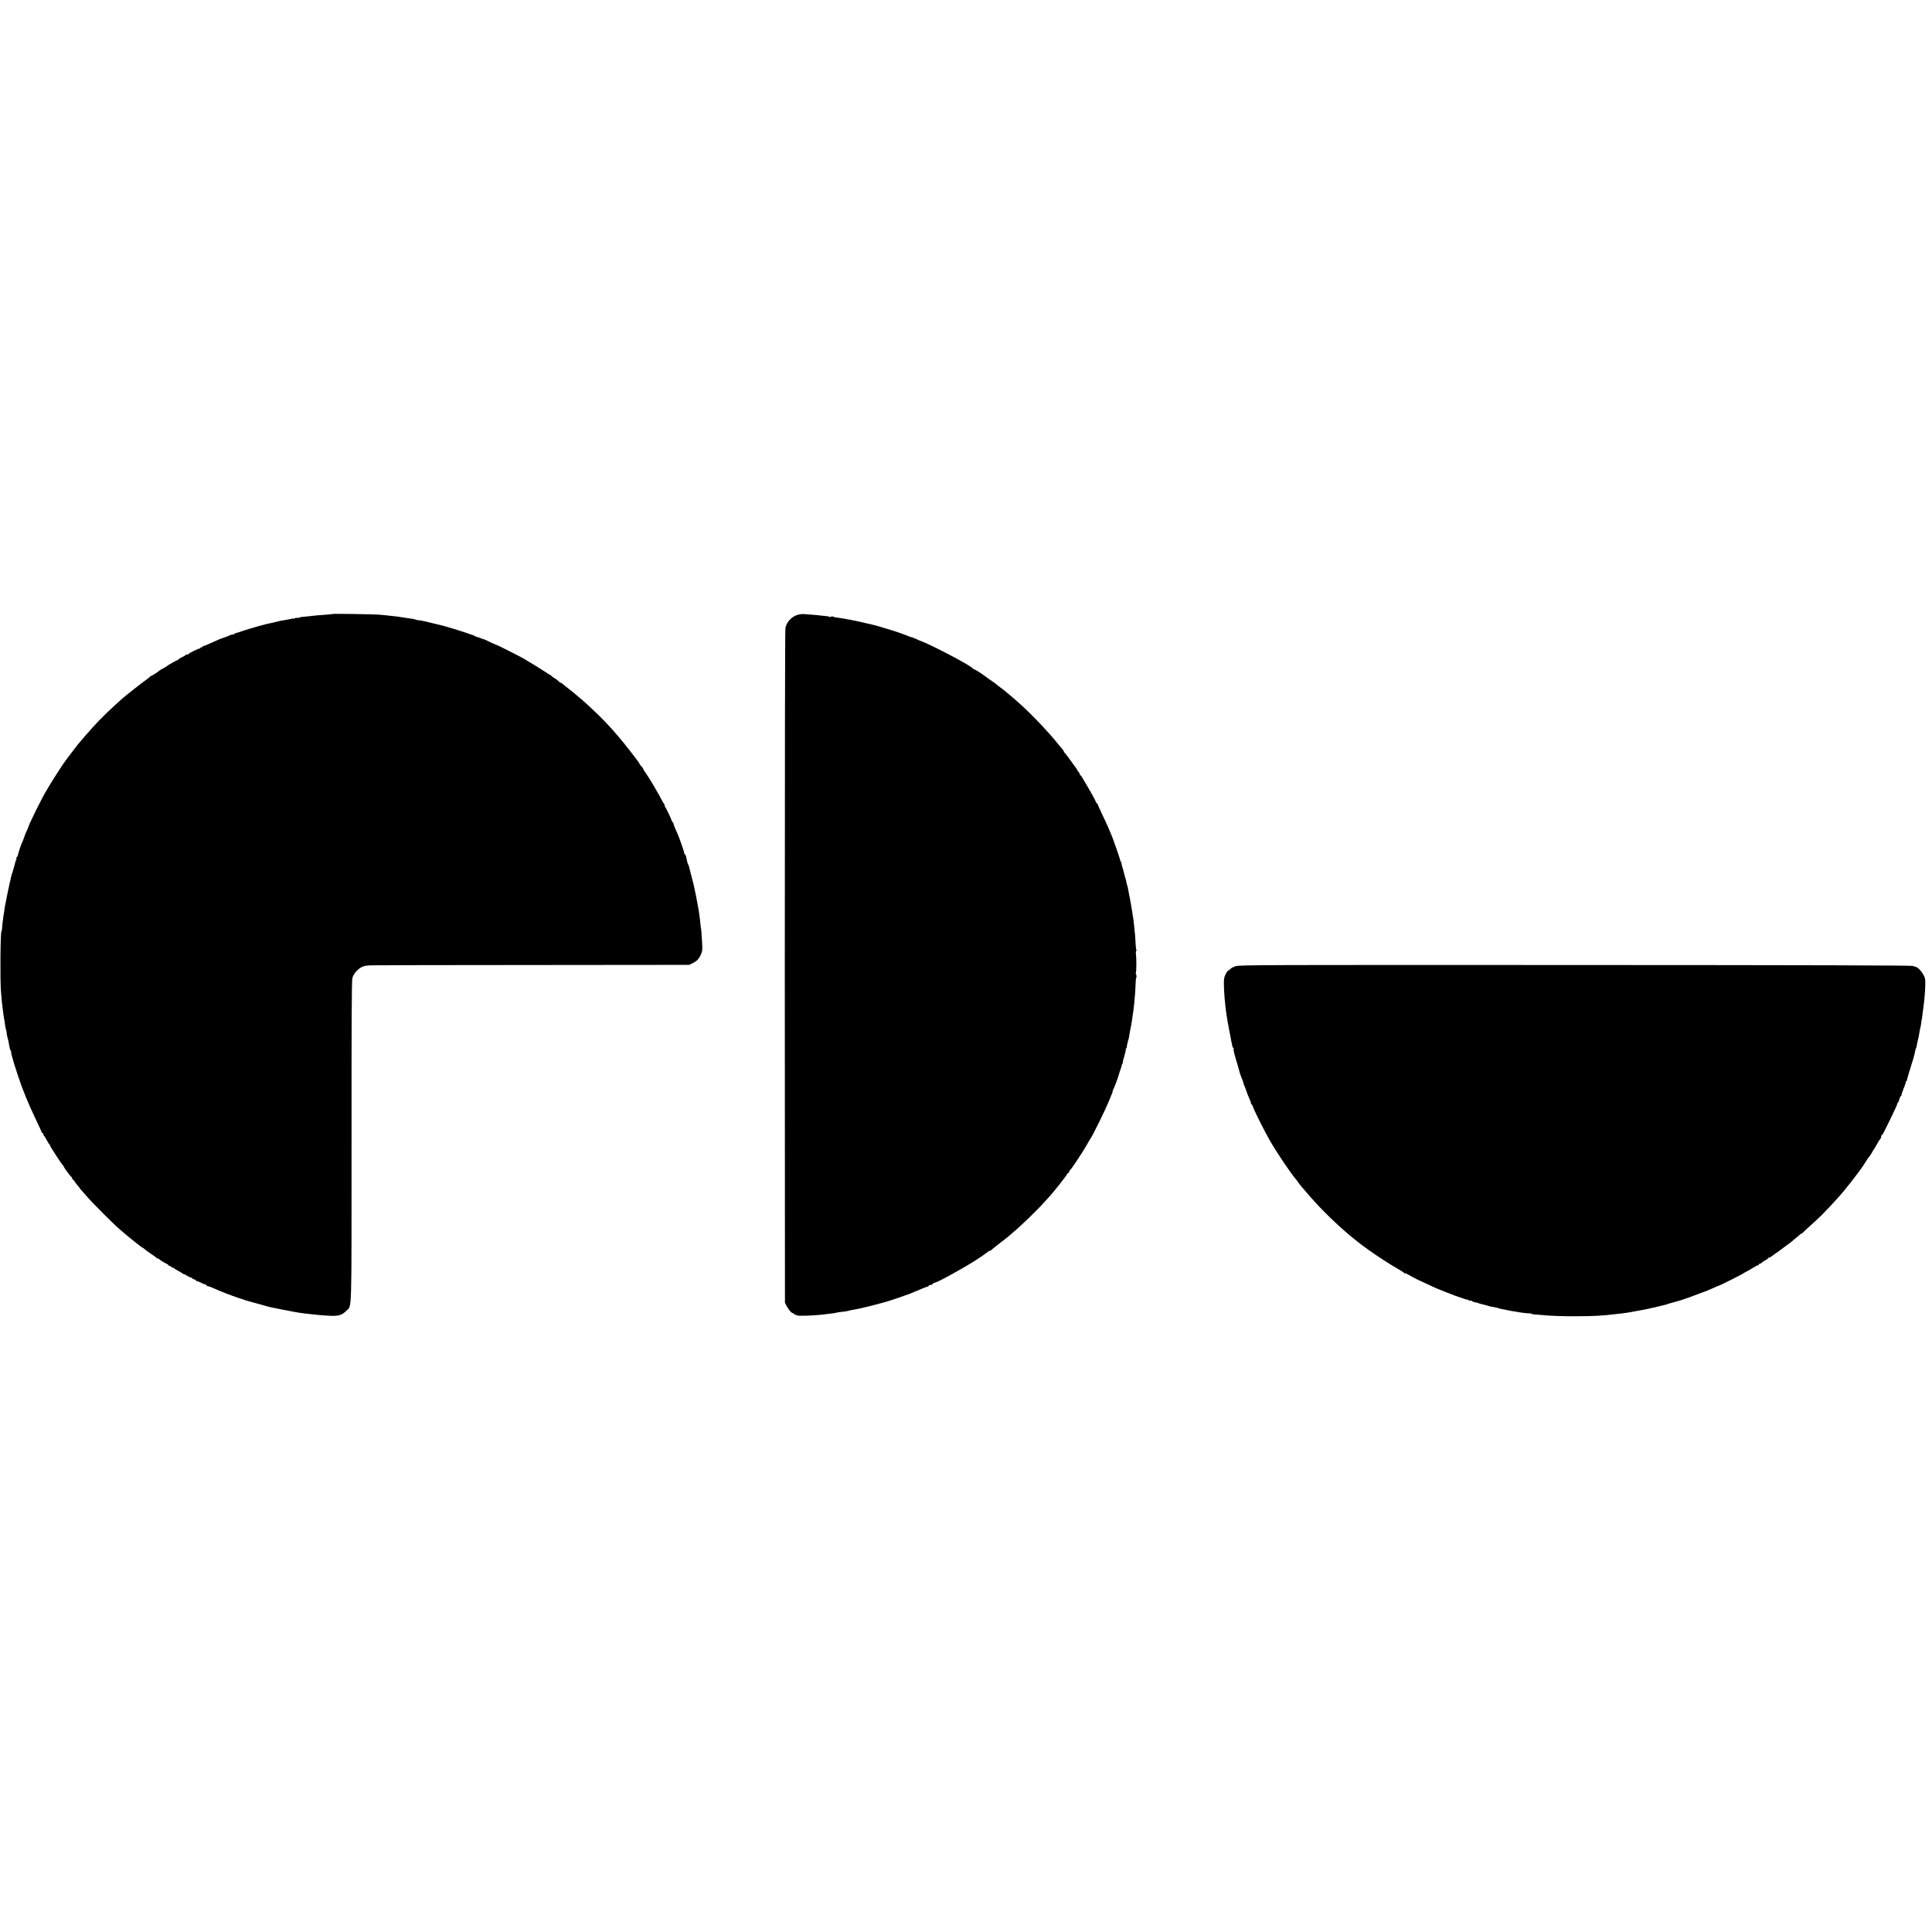
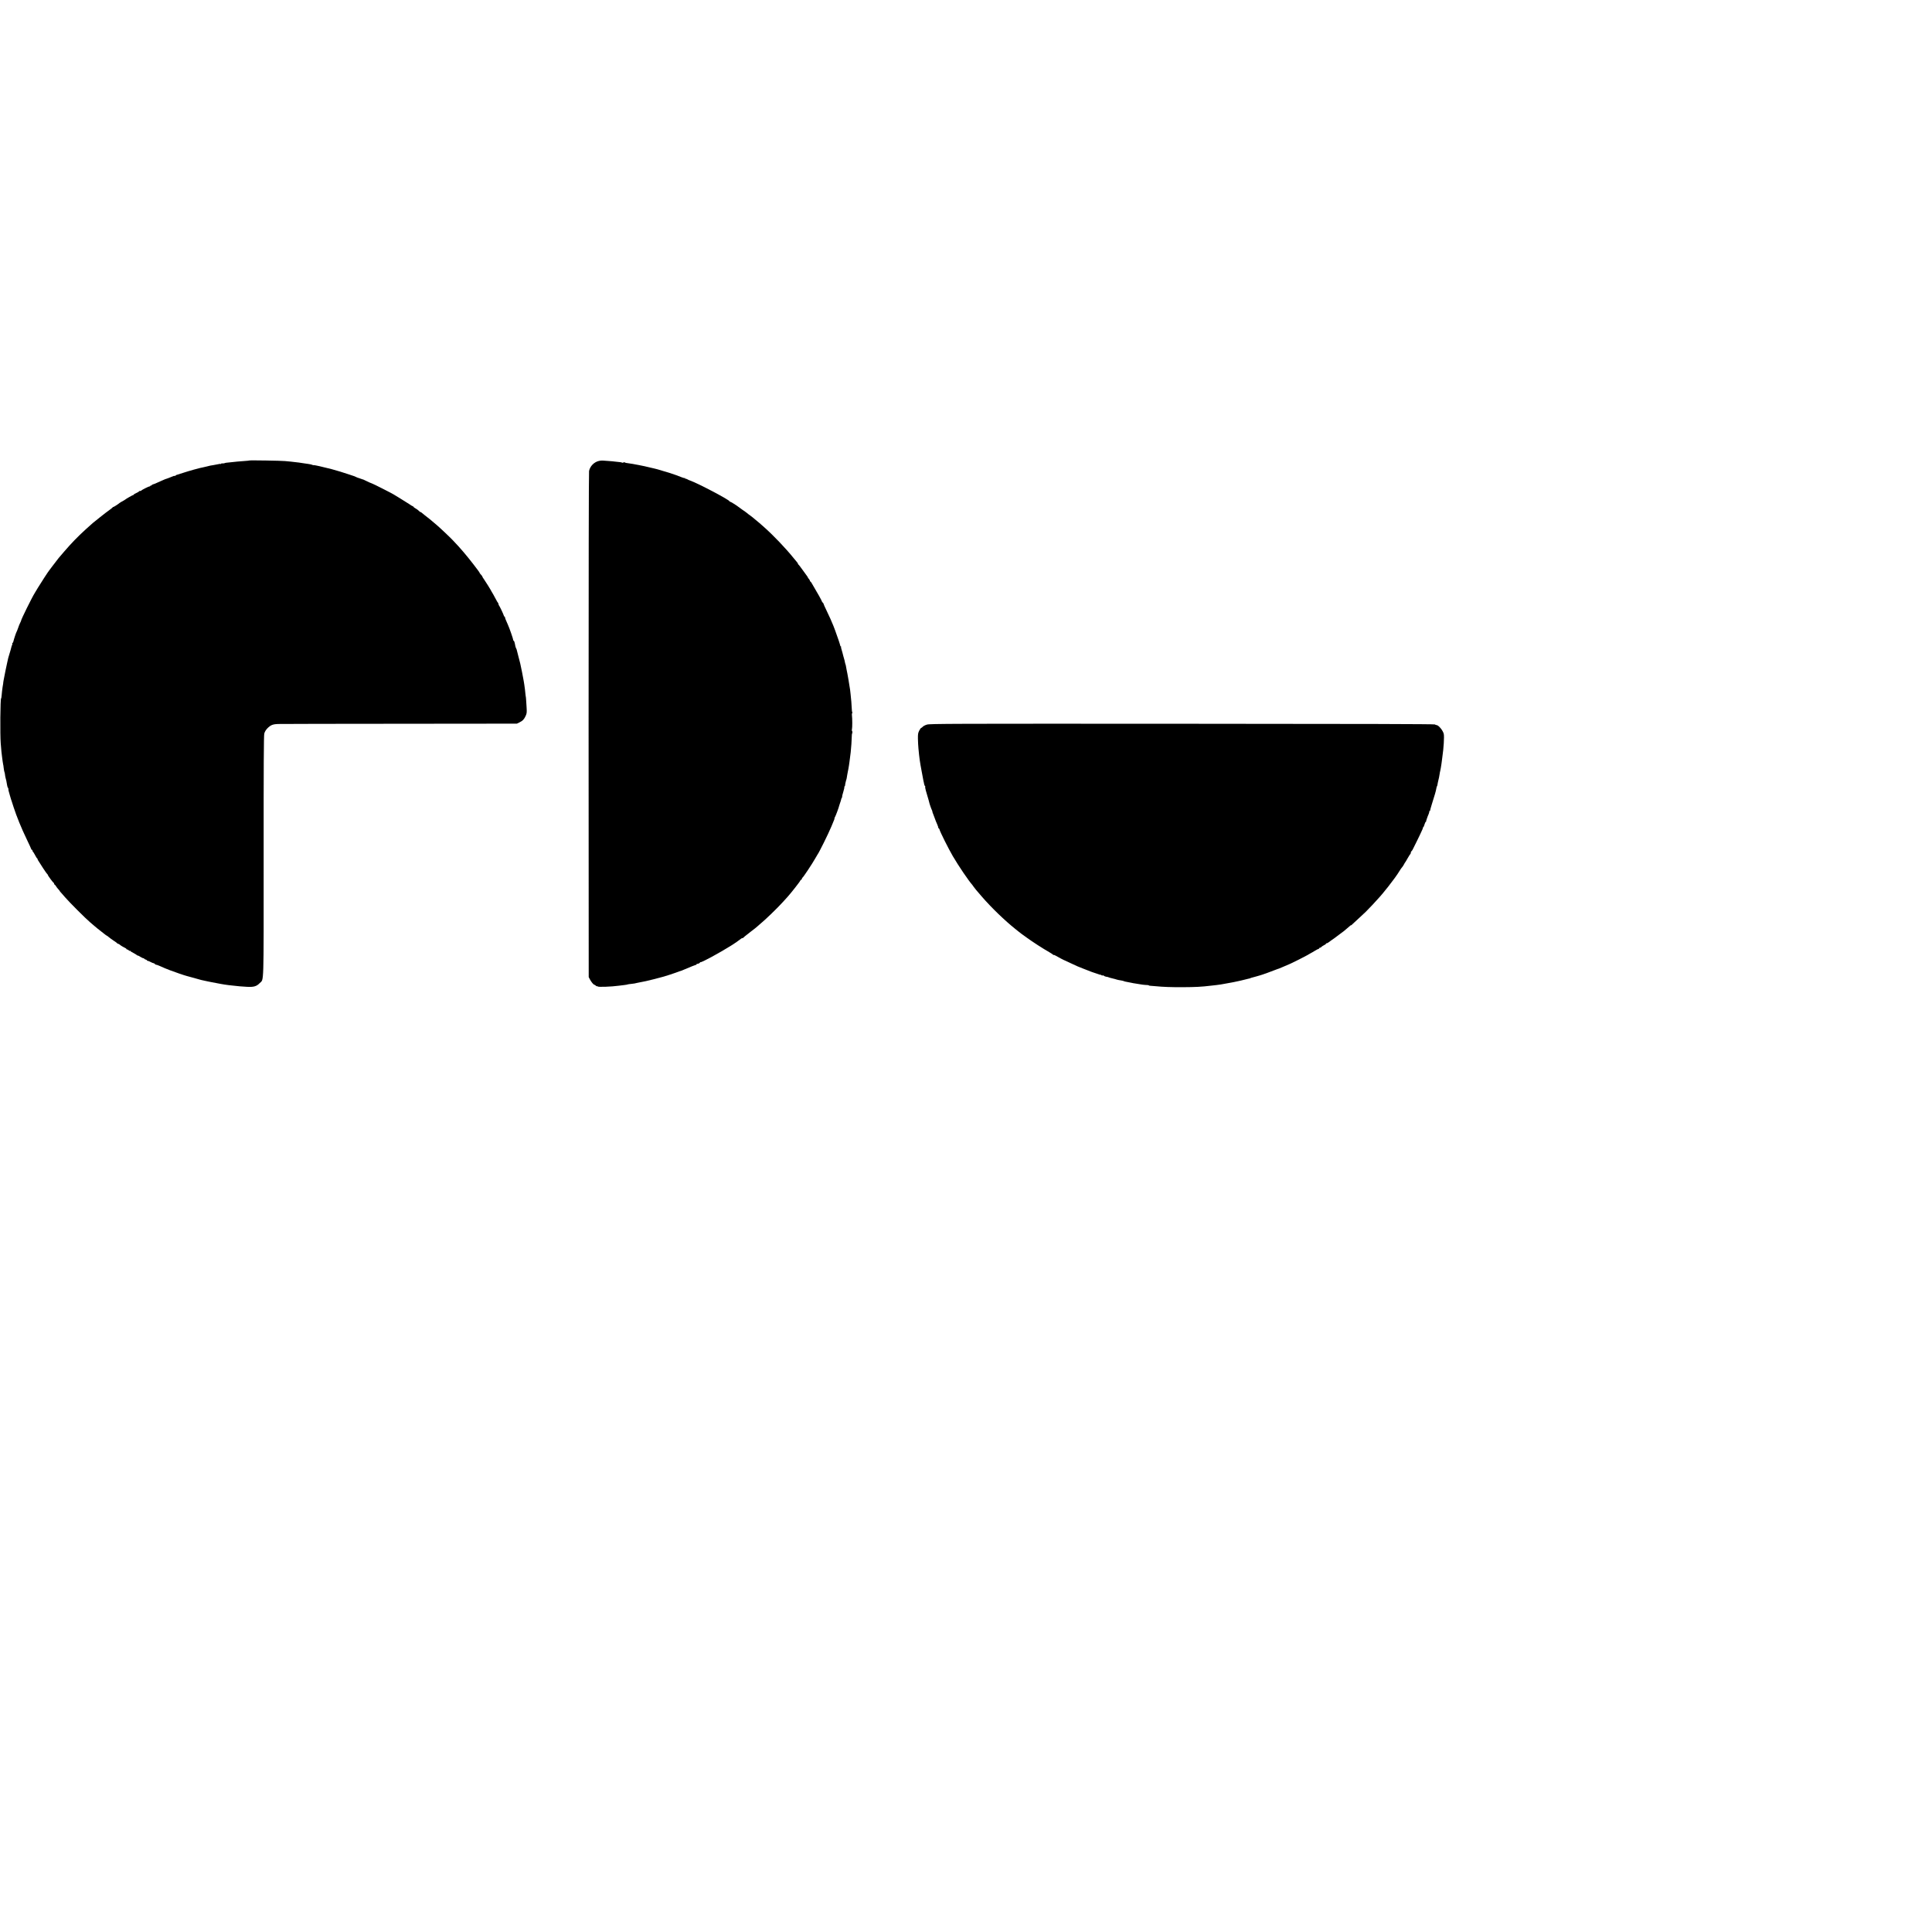
- <svg xmlns="http://www.w3.org/2000/svg" version="1.0" width="2544pt" height="2544pt" viewBox="0 0 2544 2544" preserveAspectRatio="xMidYMid meet">
+ <svg xmlns="http://www.w3.org/2000/svg" version="1.0" width="2544pt" height="2544pt" webBox="0 0 2544 2544" preserveAspectRatio="xMidYMid meet">
  <g transform="translate(0,2544) scale(0.1,-0.1)" fill="#000000" stroke="none">
    <path d="M4378 17355 c-1 -2 -41 -6 -88 -9 -47 -3 -103 -8 -125 -10 -108 -12 -172 -18 -190 -20 -11 -1 -24 -4 -30 -7 -5 -4 -22 -6 -37 -5 -16 1 -28 -2 -28 -7 0 -4 -4 -6 -8 -3 -4 3 -26 1 -48 -5 -21 -5 -55 -11 -74 -14 -48 -7 -68 -11 -120 -25 -25 -7 -54 -13 -65 -15 -37 -4 -259 -66 -348 -96 -49 -17 -98 -32 -110 -35 -12 -2 -23 -8 -25 -14 -2 -6 -8 -8 -13 -5 -4 3 -29 -3 -53 -15 -25 -11 -47 -20 -50 -20 -2 0 -17 -5 -33 -12 -15 -6 -32 -12 -38 -13 -5 -2 -41 -17 -80 -35 -89 -41 -116 -52 -135 -56 -8 -2 -16 -8 -18 -14 -2 -5 -8 -8 -13 -4 -5 3 -9 0 -9 -5 0 -6 -6 -11 -14 -11 -17 0 -139 -62 -144 -72 -2 -5 -12 -8 -23 -8 -10 0 -19 -3 -19 -7 0 -5 -20 -17 -45 -28 -25 -11 -45 -23 -45 -27 0 -5 -4 -8 -9 -8 -9 0 -131 -69 -141 -80 -5 -5 -26 -17 -75 -44 -11 -6 -22 -13 -25 -16 -15 -15 -100 -70 -108 -70 -6 0 -12 -3 -14 -8 -1 -4 -28 -25 -58 -47 -30 -22 -62 -45 -70 -52 -8 -6 -50 -39 -93 -73 -117 -92 -137 -108 -251 -213 -148 -135 -250 -241 -381 -393 -99 -114 -106 -123 -155 -189 -25 -33 -47 -62 -50 -65 -3 -3 -17 -21 -30 -40 -13 -19 -27 -37 -30 -40 -9 -8 -152 -228 -195 -300 -21 -36 -46 -76 -54 -90 -52 -83 -241 -466 -241 -488 0 -4 -7 -20 -16 -37 -9 -16 -25 -57 -36 -90 -11 -33 -24 -64 -28 -70 -8 -12 -49 -136 -55 -167 -3 -13 -9 -24 -15 -26 -6 -2 -8 -8 -4 -13 3 -5 2 -15 -3 -21 -4 -7 -8 -17 -9 -23 -3 -17 -35 -129 -44 -155 -5 -14 -12 -36 -15 -50 -2 -14 -11 -54 -20 -90 -13 -57 -41 -193 -61 -300 -4 -19 -8 -48 -9 -65 -2 -16 -4 -30 -5 -30 -1 0 -3 -13 -5 -30 -2 -16 -6 -48 -9 -70 -3 -22 -7 -59 -8 -82 -2 -24 -5 -43 -8 -43 -15 0 -20 -637 -7 -795 5 -49 10 -112 12 -140 3 -27 7 -66 10 -85 2 -19 8 -57 11 -85 4 -27 8 -52 9 -55 2 -3 7 -33 10 -65 4 -33 10 -64 13 -70 3 -5 7 -23 9 -40 1 -16 6 -41 9 -55 16 -60 14 -48 28 -132 5 -27 11 -48 15 -48 4 0 7 -10 8 -22 1 -24 2 -29 28 -118 22 -74 21 -73 28 -90 3 -8 20 -60 37 -115 52 -160 136 -367 226 -553 46 -96 84 -178 84 -183 0 -5 5 -9 10 -9 6 0 10 -6 10 -14 0 -8 3 -16 7 -18 5 -2 21 -29 38 -60 16 -32 33 -58 37 -58 4 0 7 -3 6 -7 -3 -9 2 -16 100 -168 36 -55 69 -101 73 -103 5 -2 9 -8 9 -13 0 -12 89 -133 101 -137 5 -2 9 -10 9 -18 0 -8 4 -14 8 -14 4 0 15 -12 24 -27 9 -16 28 -40 42 -55 14 -15 26 -30 26 -33 0 -3 8 -13 18 -23 9 -10 44 -49 77 -88 71 -83 359 -371 434 -434 29 -25 63 -54 76 -65 12 -11 39 -33 60 -50 21 -16 65 -51 98 -77 33 -27 62 -48 66 -48 3 0 17 -10 31 -23 14 -12 52 -40 85 -62 33 -21 62 -42 63 -47 2 -4 9 -8 16 -8 7 0 21 -8 32 -18 10 -9 32 -24 48 -32 57 -29 66 -35 66 -42 0 -5 6 -8 14 -8 7 0 19 -7 26 -15 7 -8 16 -12 21 -9 5 3 9 2 9 -3 0 -4 21 -19 48 -32 26 -14 55 -31 65 -39 9 -9 17 -12 17 -9 0 4 21 -7 46 -23 26 -16 51 -27 55 -24 5 3 9 1 9 -5 0 -6 11 -13 25 -17 14 -3 25 -10 25 -15 0 -5 7 -9 15 -9 8 0 30 -9 50 -20 20 -11 42 -20 49 -20 7 0 19 -7 26 -15 7 -9 15 -14 17 -11 2 2 34 -9 71 -25 83 -37 92 -41 172 -72 69 -27 269 -96 298 -102 9 -2 55 -15 102 -28 47 -14 99 -28 115 -32 17 -5 35 -9 40 -11 12 -4 45 -11 110 -24 28 -6 61 -13 75 -15 38 -8 121 -24 158 -30 17 -3 47 -8 65 -11 17 -3 50 -7 72 -10 22 -2 59 -6 83 -9 92 -11 131 -14 231 -20 124 -8 176 7 231 65 75 78 69 -119 69 2228 -1 1583 2 2119 11 2153 8 31 26 61 51 88 61 63 99 78 204 80 50 2 1010 3 2135 4 l2045 2 45 22 c56 27 83 55 110 116 19 43 21 60 15 155 -7 121 -12 187 -15 187 -1 0 -3 18 -5 40 -2 22 -6 60 -9 85 -4 25 -8 61 -11 80 -2 19 -6 45 -9 56 -2 12 -7 37 -10 55 -4 29 -35 183 -52 259 -3 14 -17 68 -31 120 -14 52 -27 102 -28 110 0 8 -6 24 -13 36 -6 11 -13 31 -15 45 -10 58 -20 89 -28 89 -5 0 -9 8 -9 17 0 16 -66 206 -90 258 -38 83 -58 135 -52 135 4 0 1 4 -6 9 -7 4 -14 14 -16 22 -3 18 -76 172 -85 179 -3 3 -8 14 -9 25 -2 11 -7 22 -11 25 -4 3 -18 25 -30 50 -12 25 -33 63 -46 85 -13 22 -27 47 -32 55 -15 32 -118 196 -140 226 -13 17 -23 34 -23 38 0 4 -6 14 -12 21 -27 30 -38 44 -38 50 0 11 -195 262 -279 359 -88 102 -94 109 -192 212 -51 54 -218 212 -279 264 -101 87 -150 127 -220 180 -18 14 -39 31 -46 38 -7 6 -17 12 -22 12 -5 0 -17 9 -27 20 -11 12 -36 31 -57 42 -21 12 -38 25 -38 30 0 4 -4 8 -10 8 -5 0 -37 20 -72 44 -35 23 -108 69 -163 102 -55 32 -102 61 -105 64 -6 7 -368 191 -375 190 -6 0 -90 37 -130 58 -16 9 -31 15 -33 14 -1 -1 -18 5 -38 13 -20 8 -40 15 -44 15 -4 0 -21 7 -38 15 -17 9 -39 18 -49 20 -10 2 -38 12 -63 21 -63 23 -266 85 -320 98 -131 32 -189 46 -210 51 -14 2 -44 9 -67 14 -24 4 -43 7 -43 4 0 -2 -8 1 -17 6 -10 5 -43 12 -73 16 -30 3 -62 8 -70 10 -21 5 -140 21 -230 30 -25 2 -72 7 -105 10 -62 7 -621 16 -627 10z" />
    <path d="M10518 17348 c-86 -18 -159 -92 -176 -178 -5 -26 -8 -1865 -8 -4465 l2 -4420 21 -40 c25 -48 65 -95 80 -95 6 0 16 -7 23 -15 7 -8 16 -13 20 -10 5 3 11 1 15 -5 8 -12 241 -4 370 14 17 2 57 7 90 11 33 4 63 9 67 12 5 2 29 6 55 8 48 5 81 10 111 19 9 3 34 7 55 11 81 11 406 94 487 123 8 3 20 6 25 8 13 3 156 53 175 61 8 3 20 7 26 8 6 2 27 9 45 18 112 48 209 87 218 87 6 0 11 5 11 10 0 6 3 9 8 8 14 -4 52 14 52 24 0 6 3 8 7 5 12 -12 314 151 547 296 46 28 152 102 164 114 7 7 19 13 27 13 7 0 15 4 17 8 2 4 32 30 68 57 36 27 67 52 70 55 3 3 21 17 42 32 20 15 42 33 50 40 7 7 29 26 48 42 104 85 312 285 423 408 27 29 60 67 75 83 58 63 222 273 222 283 0 5 7 12 15 16 8 3 15 12 15 21 0 8 4 15 8 15 10 0 174 247 223 335 18 33 37 65 41 70 26 32 190 363 245 495 56 133 56 134 54 144 -1 4 3 13 8 20 10 12 70 173 76 205 2 9 9 30 15 46 7 17 14 41 17 55 2 13 8 29 14 36 5 6 7 13 4 16 -2 2 6 40 20 83 13 43 22 82 19 86 -2 4 0 10 5 14 5 3 10 13 9 23 0 9 3 28 7 42 3 14 8 32 10 40 2 8 4 15 5 15 1 0 3 9 5 20 1 11 5 34 8 50 4 17 9 44 11 60 3 17 8 41 11 55 3 14 8 44 11 66 2 23 7 52 9 64 4 21 13 92 21 165 9 82 17 207 18 262 1 35 3 63 6 63 3 0 5 11 5 25 0 14 -3 25 -7 25 -4 0 -4 12 0 28 7 27 7 186 -1 250 -2 17 1 32 6 32 4 0 5 6 0 13 -4 6 -8 39 -9 72 -2 64 -10 156 -20 245 -4 30 -8 66 -9 80 -6 50 -49 302 -61 350 -3 14 -7 39 -10 55 -2 17 -7 37 -11 45 -3 8 -8 26 -10 40 -2 14 -8 39 -14 56 -5 17 -12 40 -14 50 -7 30 -22 86 -33 121 -6 17 -8 34 -4 37 3 3 1 6 -5 6 -5 0 -10 6 -10 13 -1 13 -54 173 -74 222 -7 17 -13 36 -15 43 -2 12 -52 135 -82 202 -8 19 -40 87 -70 150 -31 63 -55 118 -54 122 1 3 -5 12 -13 18 -8 7 -15 17 -15 22 0 9 -88 167 -137 247 -13 20 -30 51 -40 69 -9 17 -20 32 -25 32 -4 0 -8 6 -8 13 0 7 -9 23 -20 35 -12 12 -18 22 -15 22 2 0 -2 8 -10 18 -7 9 -44 60 -81 112 -37 52 -71 97 -76 98 -4 2 -8 8 -8 14 0 6 -9 20 -20 32 -10 11 -35 41 -55 66 -134 167 -351 395 -514 540 -41 36 -79 70 -85 75 -6 6 -36 30 -66 55 -30 25 -57 47 -60 50 -3 3 -21 17 -40 30 -19 13 -41 30 -49 38 -8 7 -26 21 -40 30 -22 14 -89 62 -126 90 -37 28 -125 82 -133 82 -6 0 -12 4 -14 9 -11 30 -557 317 -689 363 -19 6 -43 17 -55 25 -11 7 -24 10 -27 6 -4 -3 -7 0 -7 7 0 7 -3 11 -6 7 -4 -3 -23 1 -43 9 -36 16 -198 74 -216 78 -13 3 -180 53 -220 66 -16 5 -41 11 -55 14 -14 3 -43 10 -65 15 -107 25 -183 42 -214 47 -18 3 -43 8 -55 10 -11 3 -30 6 -41 8 -44 7 -111 17 -125 19 -8 2 -20 6 -27 10 -6 4 -14 3 -18 -3 -4 -6 -13 -7 -23 -2 -9 5 -37 10 -61 11 -24 2 -54 5 -65 7 -12 2 -59 7 -106 10 -47 3 -96 7 -110 8 -14 1 -42 -1 -62 -6z" />
    <path d="M16273 12718 c-30 -9 -62 -26 -72 -37 -10 -12 -23 -21 -28 -21 -5 0 -20 -21 -34 -47 -21 -42 -24 -61 -23 -143 1 -52 5 -129 9 -170 17 -180 24 -229 56 -399 17 -86 32 -165 33 -176 2 -11 4 -20 5 -20 1 0 4 -13 6 -30 2 -16 9 -31 14 -33 5 -2 8 -9 5 -17 -5 -12 13 -81 59 -230 6 -22 12 -42 12 -45 1 -13 37 -117 46 -132 5 -10 9 -23 9 -29 0 -6 6 -25 14 -42 8 -18 21 -52 29 -77 8 -25 27 -71 41 -102 14 -32 22 -58 18 -58 -4 0 -1 -4 6 -9 7 -4 14 -14 16 -22 6 -35 160 -343 235 -471 106 -180 273 -426 344 -507 6 -8 17 -22 22 -31 9 -16 48 -62 145 -174 167 -193 404 -421 586 -566 11 -8 33 -26 50 -40 17 -14 41 -33 55 -43 13 -9 56 -40 94 -68 103 -75 284 -192 395 -255 36 -21 68 -42 72 -48 4 -6 8 -7 8 -3 0 5 15 0 33 -11 32 -20 158 -86 167 -87 3 -1 43 -20 90 -42 113 -54 142 -66 225 -98 39 -15 79 -30 90 -35 42 -17 90 -35 100 -37 6 -1 34 -11 63 -21 28 -11 52 -18 52 -15 0 3 7 0 15 -7 8 -6 18 -9 24 -6 5 4 15 1 23 -6 7 -7 24 -14 38 -16 14 -1 32 -5 40 -9 20 -8 26 -10 100 -28 8 -2 17 -4 20 -5 3 -1 10 -3 15 -5 6 -1 12 -3 15 -4 7 -3 28 -8 74 -15 21 -3 43 -9 48 -12 5 -3 19 -7 31 -9 31 -5 77 -14 107 -21 14 -4 39 -8 55 -10 17 -2 41 -6 55 -9 41 -9 123 -19 158 -19 17 -1 32 -3 32 -6 0 -4 10 -6 23 -7 12 0 51 -4 87 -7 141 -14 284 -19 485 -18 221 1 337 7 490 26 22 2 67 7 99 11 33 4 69 9 80 11 12 2 35 7 51 9 38 7 130 23 170 31 17 3 48 10 70 15 22 6 49 12 60 13 11 2 40 9 65 16 25 7 56 14 69 17 14 2 28 6 33 9 4 3 16 7 25 9 10 2 43 11 73 20 30 9 62 18 70 20 34 8 225 78 305 110 11 4 25 9 30 10 6 2 31 12 55 23 65 29 140 61 145 62 12 3 291 144 295 149 3 3 25 16 50 29 25 13 65 36 90 52 25 16 51 29 58 29 6 1 12 6 12 11 0 6 6 10 14 10 7 0 19 6 25 14 7 8 27 22 46 31 19 9 35 20 35 25 0 6 6 10 14 10 8 0 21 6 28 13 7 6 33 25 58 42 25 16 47 32 50 35 3 3 39 30 80 60 41 29 80 59 86 64 6 6 30 27 54 46 24 19 49 41 56 48 8 7 14 10 14 7 0 -4 15 8 33 27 18 18 72 68 119 110 93 84 119 110 223 220 105 112 174 190 236 270 18 23 36 45 39 48 3 3 29 37 57 75 29 39 57 75 62 82 12 14 82 118 97 145 6 11 20 29 30 41 11 12 26 36 34 52 8 17 18 32 21 35 3 3 23 35 43 72 21 37 42 70 47 74 5 3 9 14 9 24 0 10 4 20 8 22 5 2 15 15 23 30 40 78 126 254 127 258 0 3 13 30 28 60 15 30 27 60 27 67 0 7 3 13 7 13 4 0 13 20 20 45 7 25 17 45 21 45 5 0 8 3 7 8 -1 4 4 23 11 42 8 19 15 40 16 45 2 6 10 26 19 46 8 20 12 39 9 43 -4 3 -1 6 5 6 7 0 11 3 10 8 -1 4 12 52 29 107 54 171 74 239 79 275 3 19 9 40 12 45 4 6 7 15 8 20 1 6 5 26 8 45 4 19 9 43 12 52 6 21 12 51 20 102 3 22 7 43 9 46 2 4 7 29 11 56 3 27 8 58 11 69 2 11 6 38 8 60 2 22 6 54 9 70 22 144 35 353 24 400 -15 62 -92 155 -128 155 -9 0 -21 5 -27 11 -7 7 -1306 11 -4439 12 -4098 2 -4432 1 -4481 -15z" />
  </g>
</svg>
